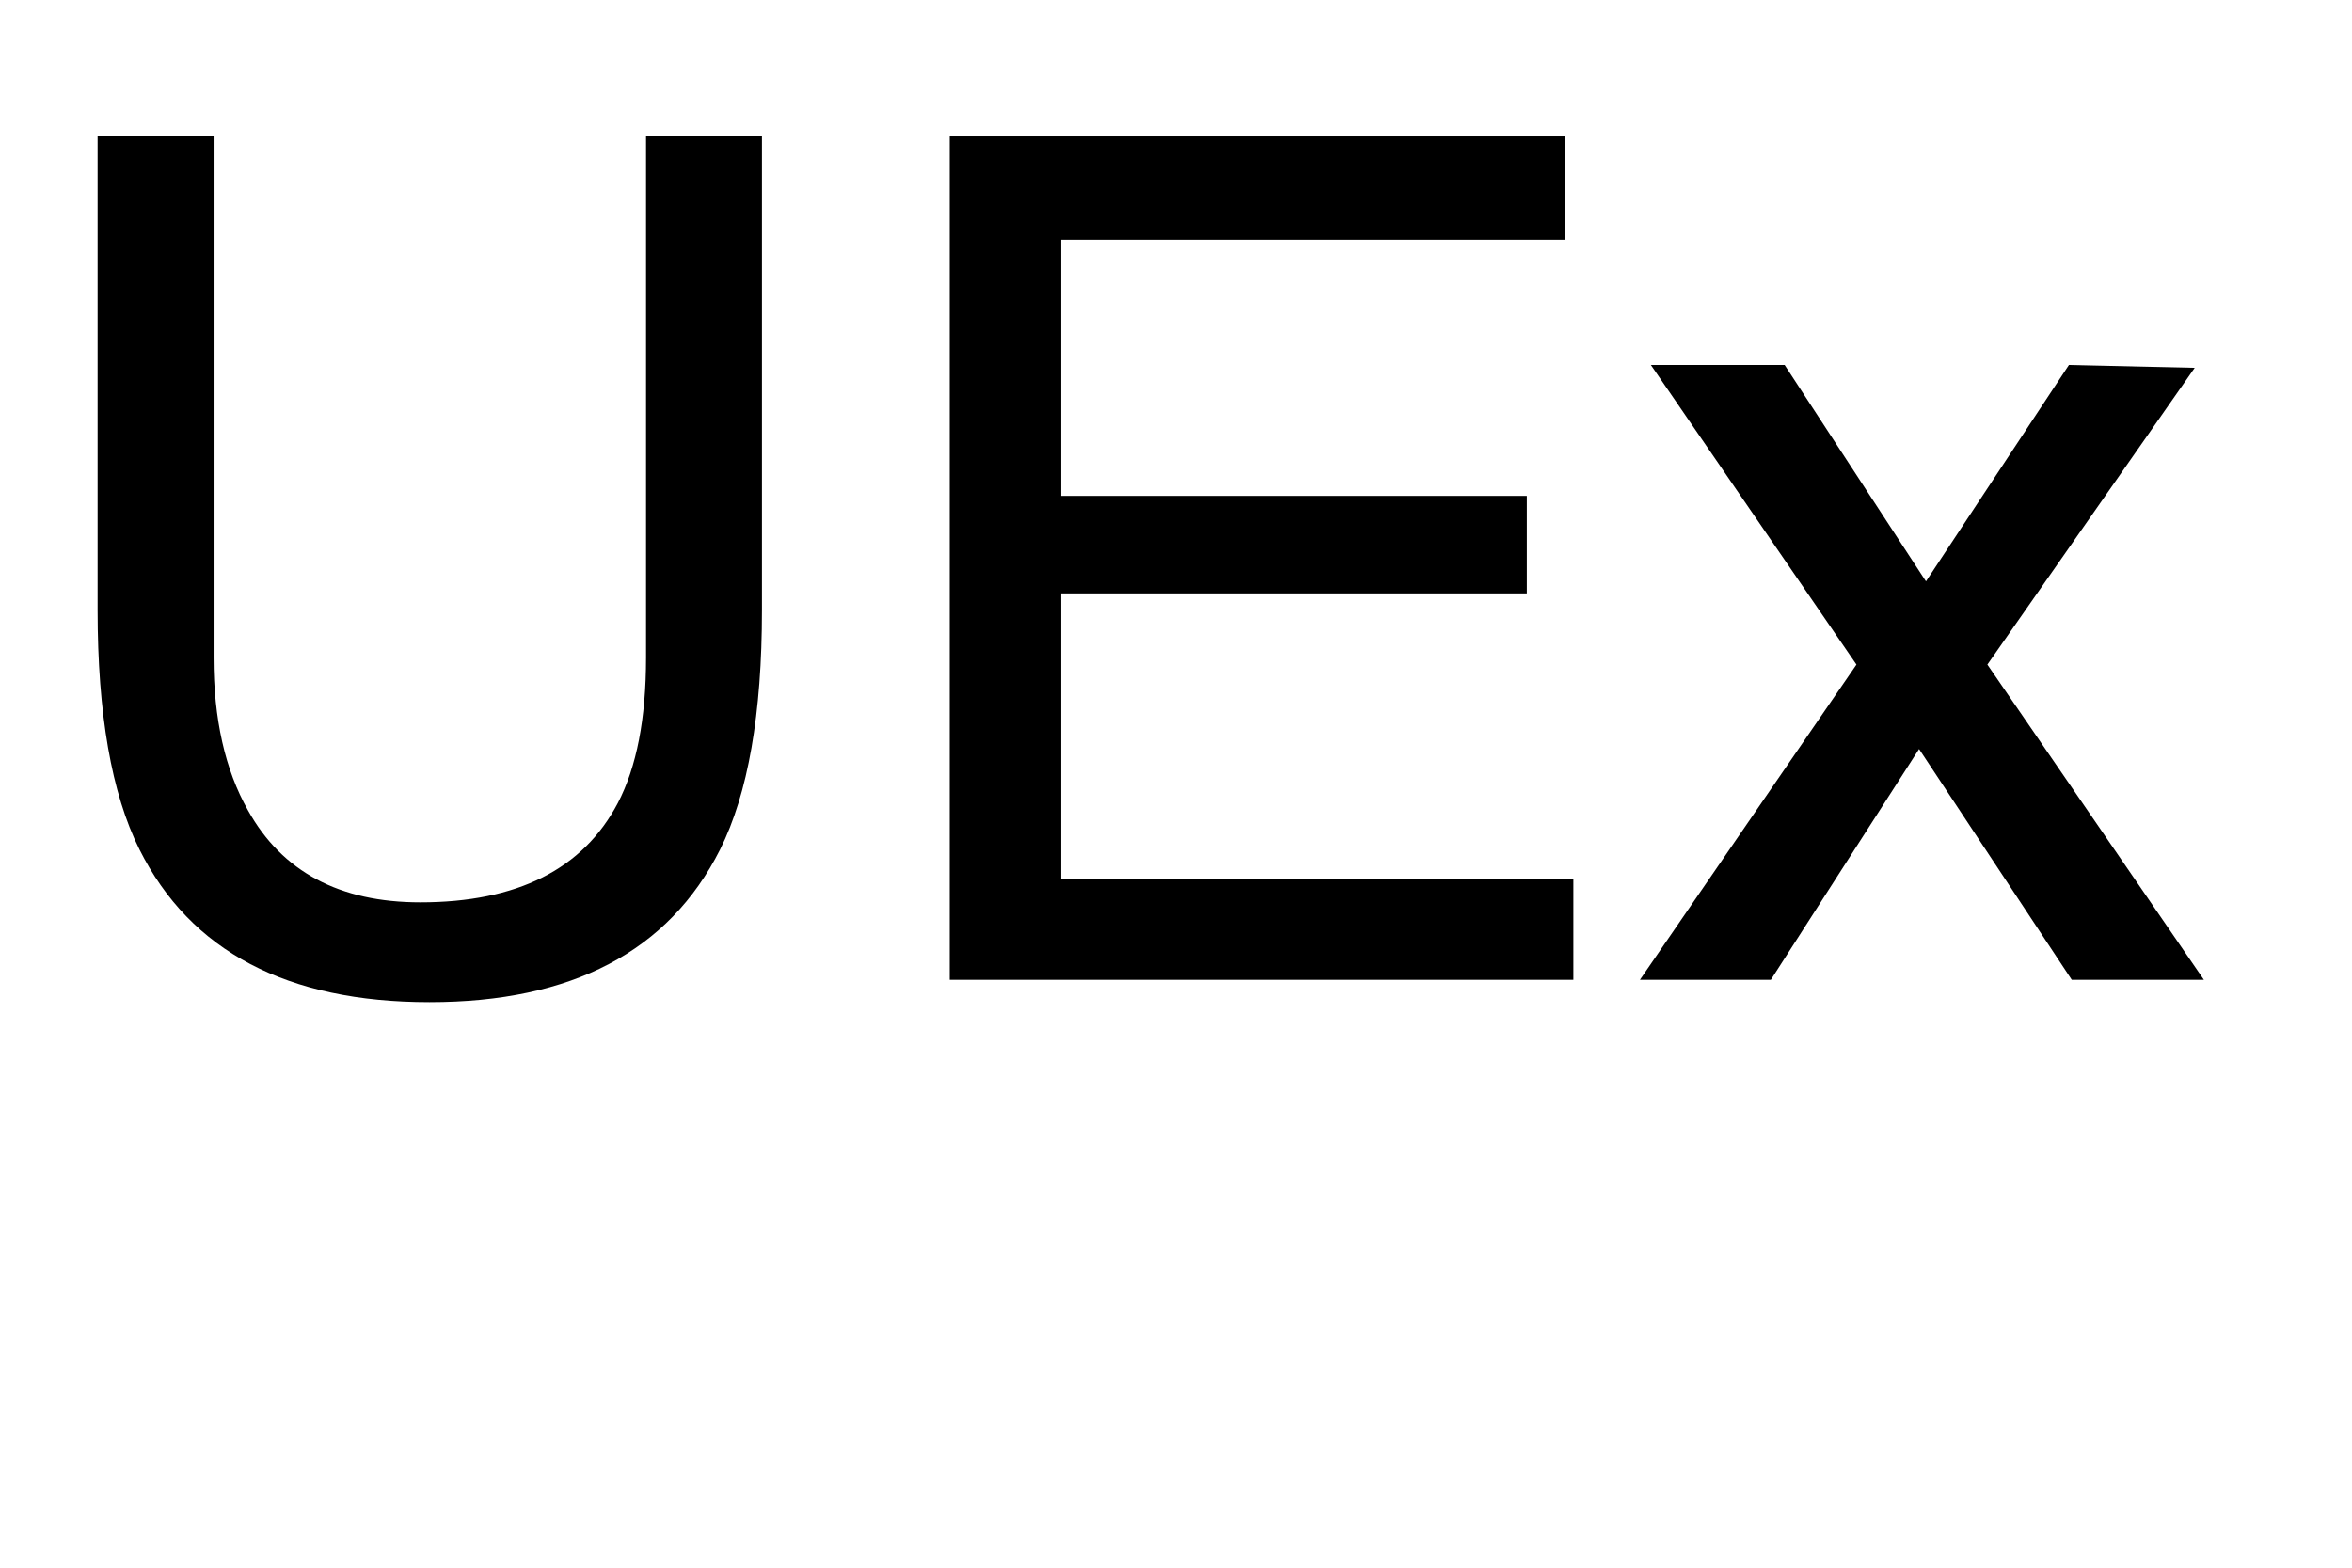
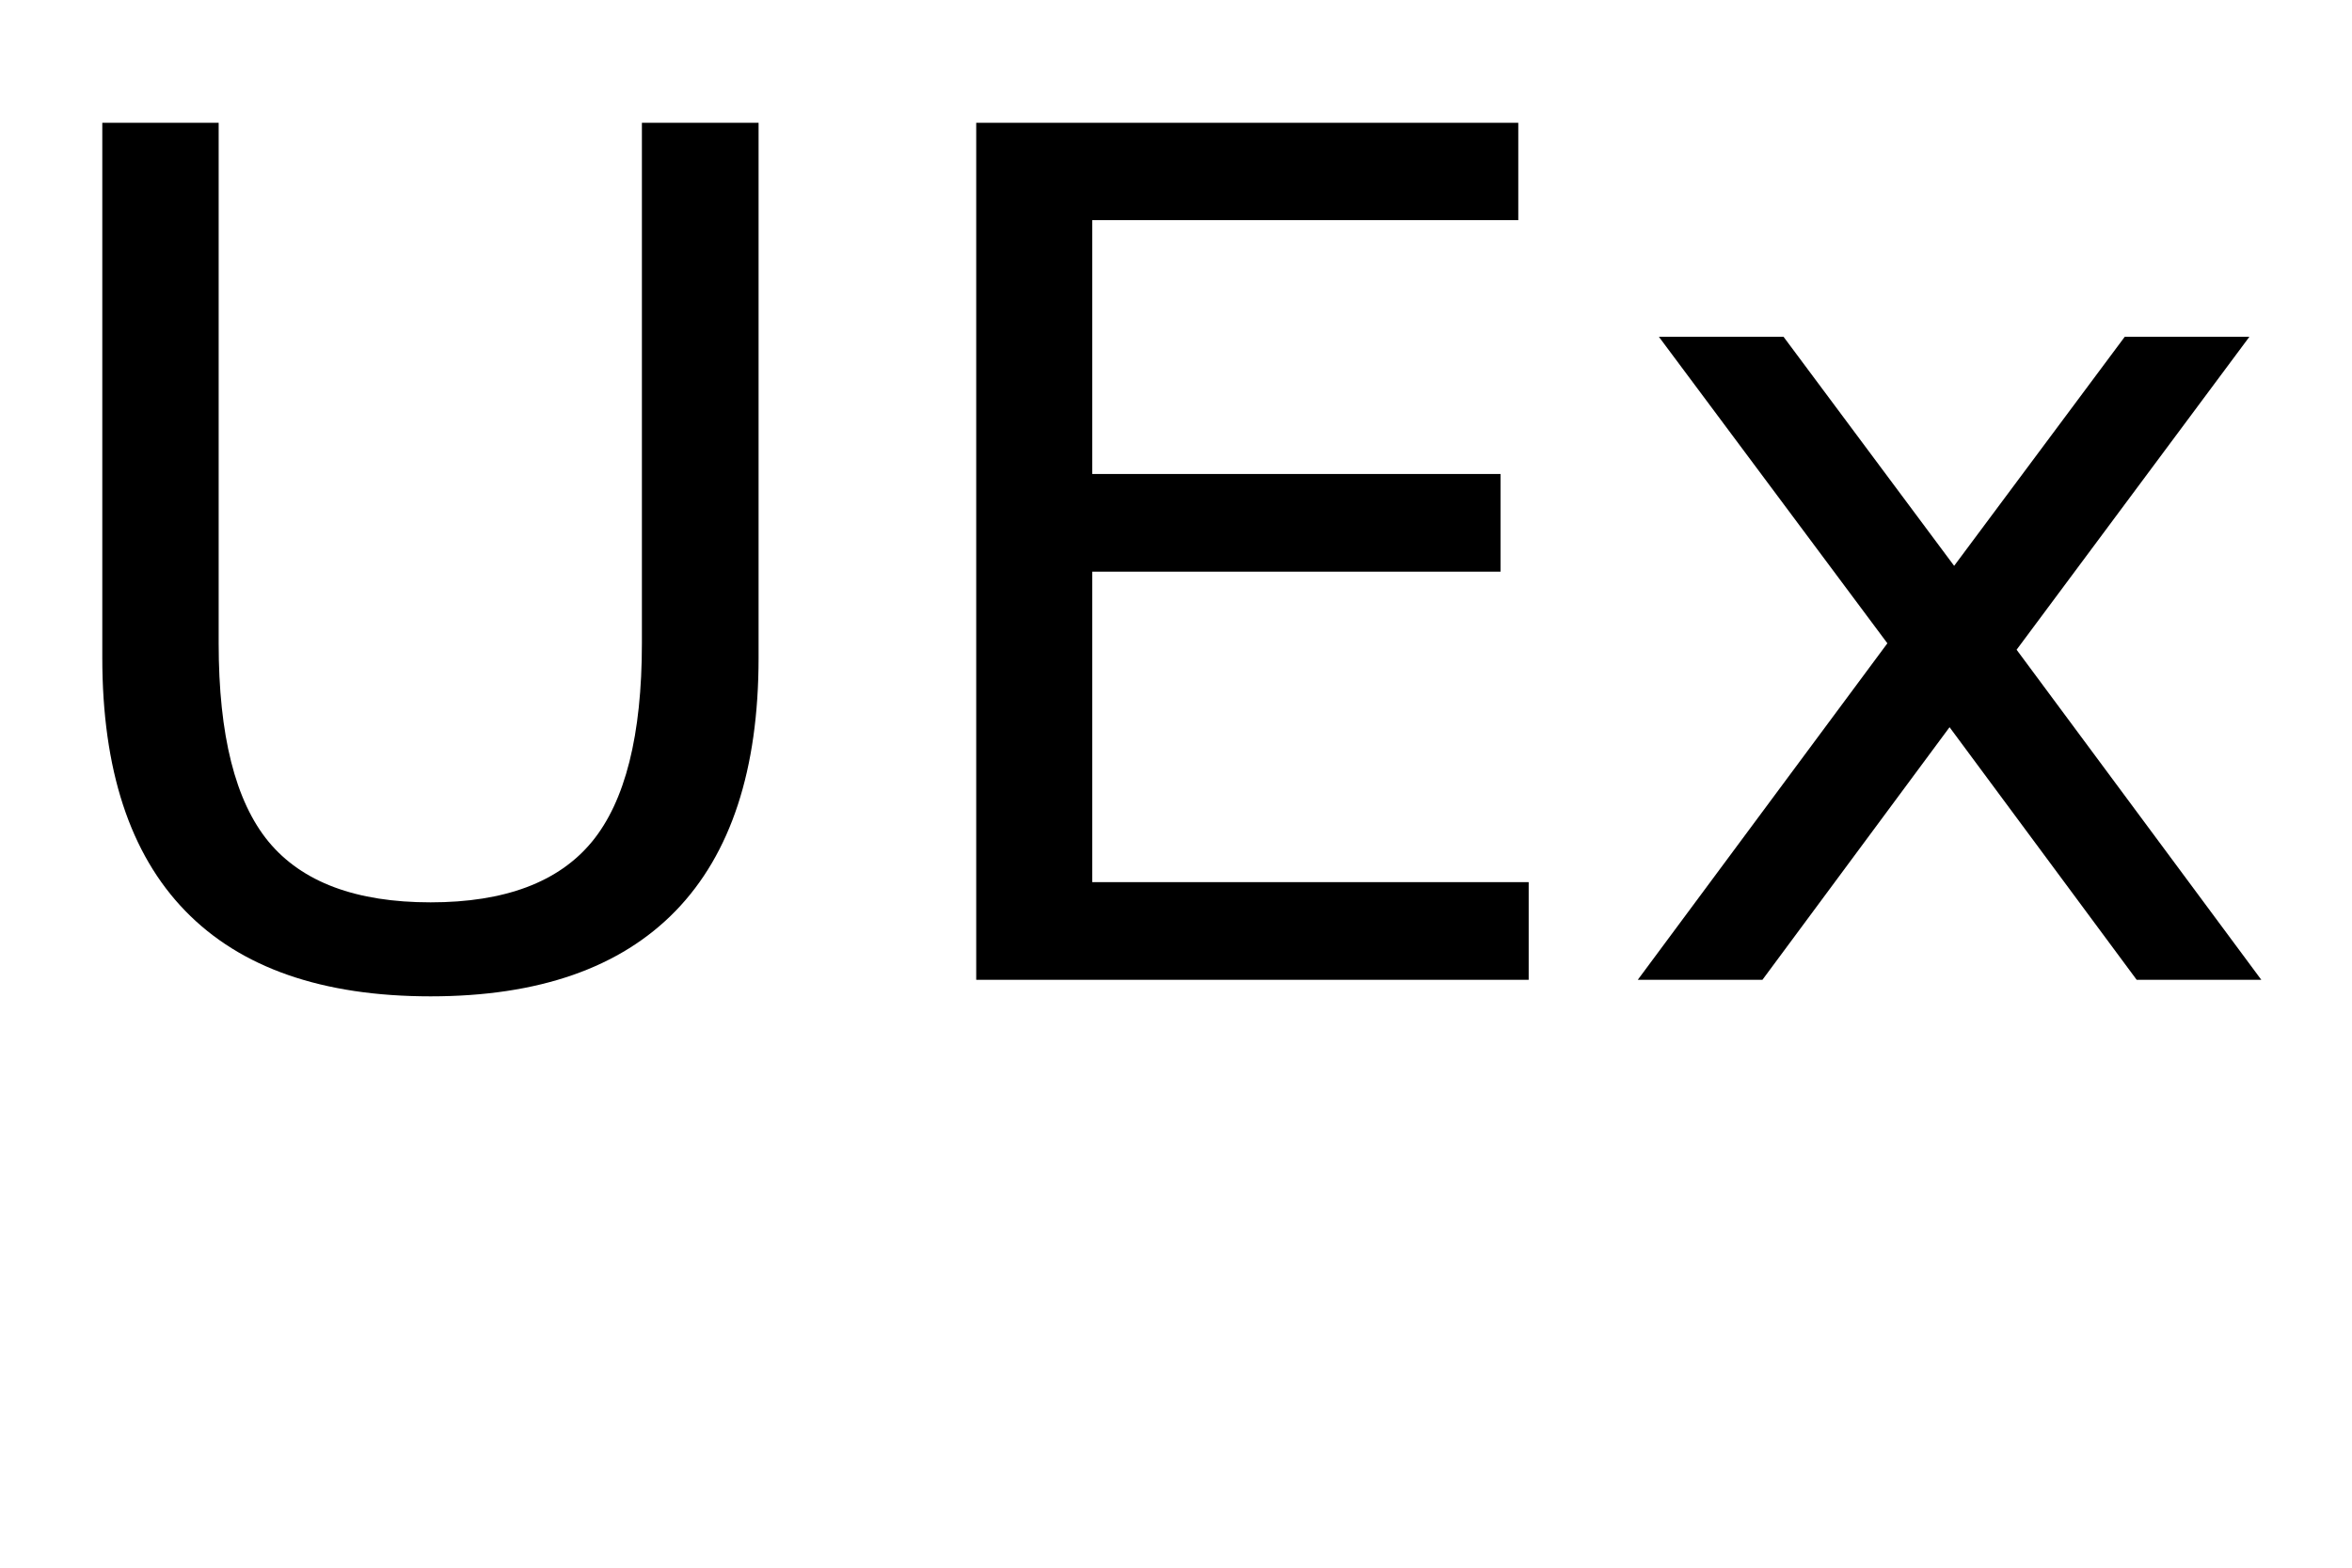
<svg xmlns="http://www.w3.org/2000/svg" xmlns:xlink="http://www.w3.org/1999/xlink" width="120" height="80" viewBox="0 0 120 80">
  <defs>
    <g>
      <g id="glyph-0-0">
-         <path d="M 10.898 -43.039 L 10.898 -16.438 C 10.898 -13.312 11.484 -10.711 12.656 -8.641 C 14.395 -5.516 17.324 -3.953 21.445 -3.953 C 26.387 -3.953 29.746 -5.645 31.523 -9.023 C 32.48 -10.859 32.961 -13.328 32.961 -16.438 L 32.961 -43.039 L 38.875 -43.039 L 38.875 -18.867 C 38.875 -13.574 38.164 -9.5 36.738 -6.648 C 34.121 -1.453 29.18 1.141 21.914 1.141 C 14.648 1.141 9.719 -1.453 7.117 -6.648 C 5.691 -9.5 4.98 -13.574 4.98 -18.867 L 4.98 -43.039 Z M 10.898 -43.039 " />
+         <path d="M 5.219 -43.734 L 11.156 -43.734 L 11.156 -17.172 C 11.156 -12.484 12.004 -9.109 13.703 -7.047 C 15.41 -4.984 18.164 -3.953 21.969 -3.953 C 25.758 -3.953 28.504 -4.984 30.203 -7.047 C 31.898 -9.109 32.75 -12.484 32.75 -17.172 L 32.75 -43.734 L 38.703 -43.734 L 38.703 -16.438 C 38.703 -10.727 37.289 -6.422 34.469 -3.516 C 31.645 -0.609 27.477 0.844 21.969 0.844 C 16.445 0.844 12.273 -0.609 9.453 -3.516 C 6.629 -6.422 5.219 -10.727 5.219 -16.438 Z M 5.219 -43.734 " />
      </g>
      <g id="glyph-0-1">
-         <path d="M 5.125 -43.039 L 36.504 -43.039 L 36.504 -37.766 L 10.812 -37.766 L 10.812 -24.695 L 34.57 -24.695 L 34.57 -19.719 L 10.812 -19.719 L 10.812 -5.125 L 36.945 -5.125 L 36.945 0 L 5.125 0 Z M 5.125 -43.039 " />
+         <path d="M 5.891 -43.734 L 33.547 -43.734 L 33.547 -38.766 L 11.812 -38.766 L 11.812 -25.812 L 32.641 -25.812 L 32.641 -20.828 L 11.812 -20.828 L 11.812 -4.984 L 34.078 -4.984 L 34.078 0 L 5.891 0 Z M 5.891 -43.734 " />
      </g>
      <g id="glyph-0-2">
-         <path d="M 0.879 -31.375 L 7.703 -31.375 L 14.914 -20.332 L 22.207 -31.375 L 28.625 -31.23 L 18.047 -16.086 L 29.094 0 L 22.352 0 L 14.562 -11.777 L 7 0 L 0.32 0 L 11.367 -16.086 Z M 0.879 -31.375 " />
+         <path d="M 32.938 -32.812 L 21.062 -16.844 L 33.547 0 L 27.188 0 L 17.641 -12.891 L 8.094 0 L 1.734 0 L 14.469 -17.172 L 2.812 -32.812 L 9.172 -32.812 L 17.875 -21.125 L 26.578 -32.812 Z M 32.938 -32.812 " />
      </g>
    </g>
  </defs>
  <g fill="rgb(0%, 0%, 0%)" fill-opacity="1">
    <use xlink:href="#glyph-0-0" x="0" y="50" />
-     <use xlink:href="#glyph-0-1" x="43.33" y="50" />
-     <use xlink:href="#glyph-0-2" x="83.35" y="50" />
+     <use xlink:href="#glyph-0-1" x="43.916" y="50" />
+     <use xlink:href="#glyph-0-2" x="81.826" y="50" />
  </g>
</svg>
